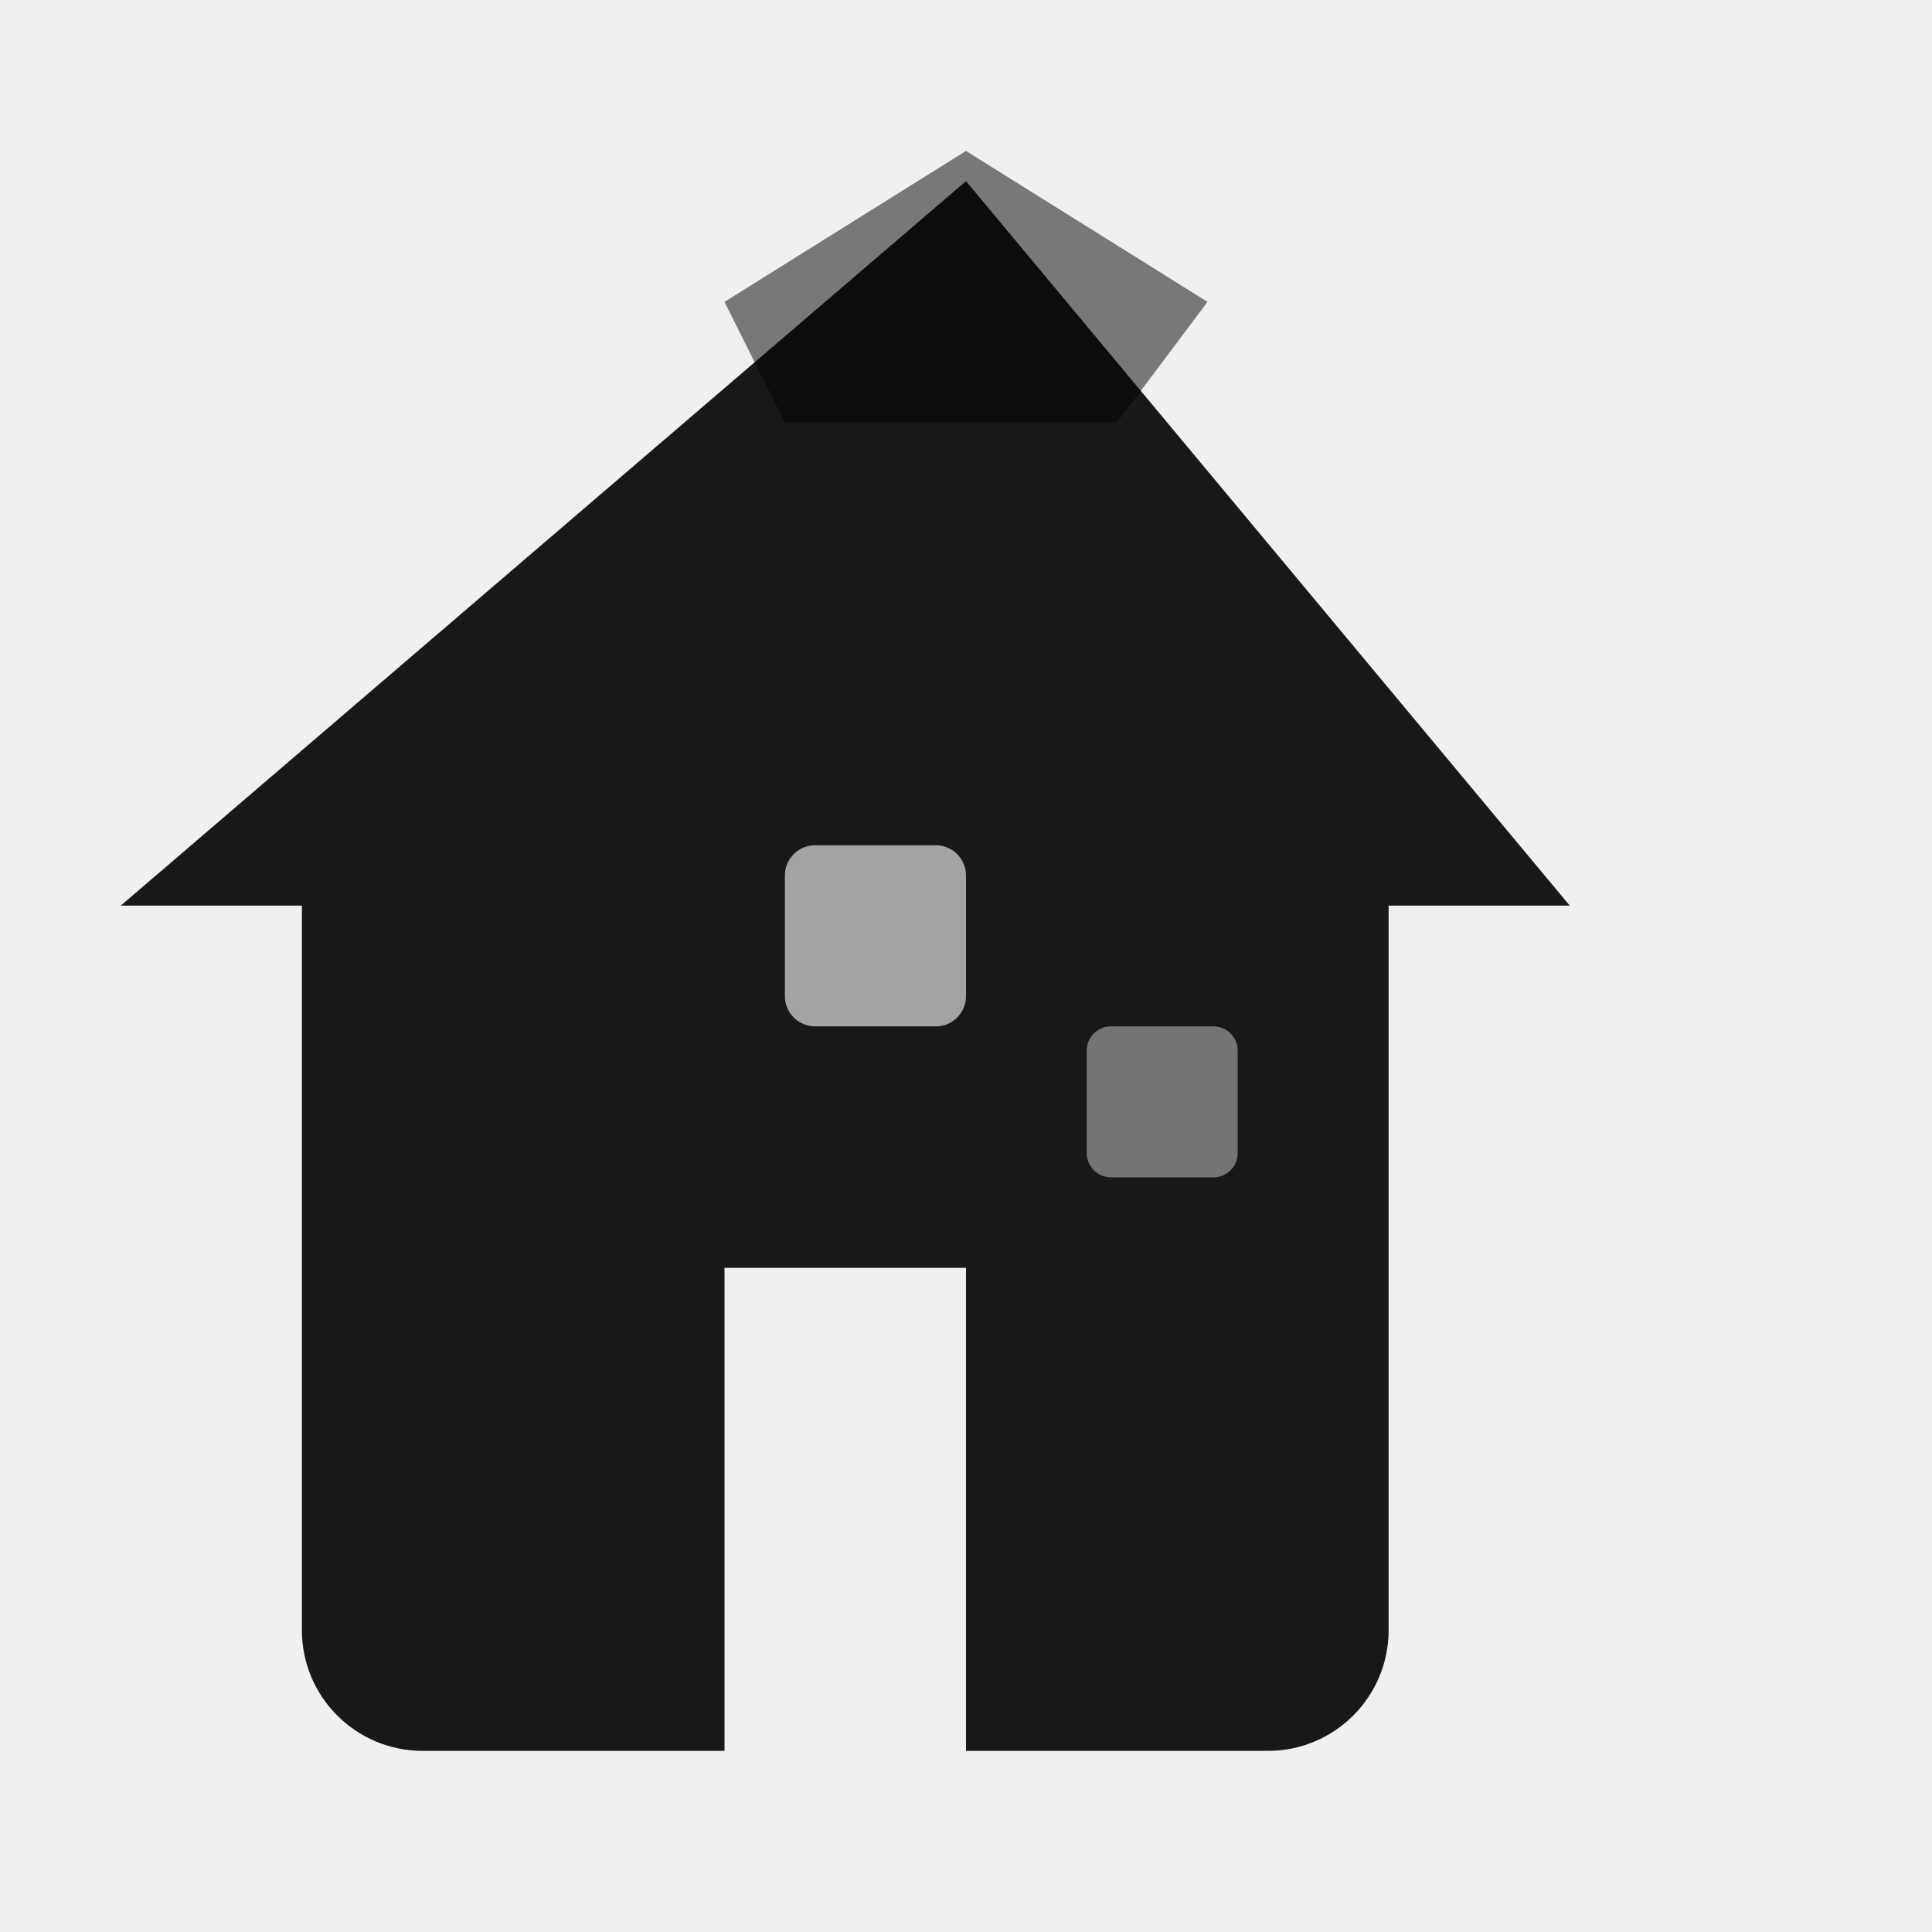
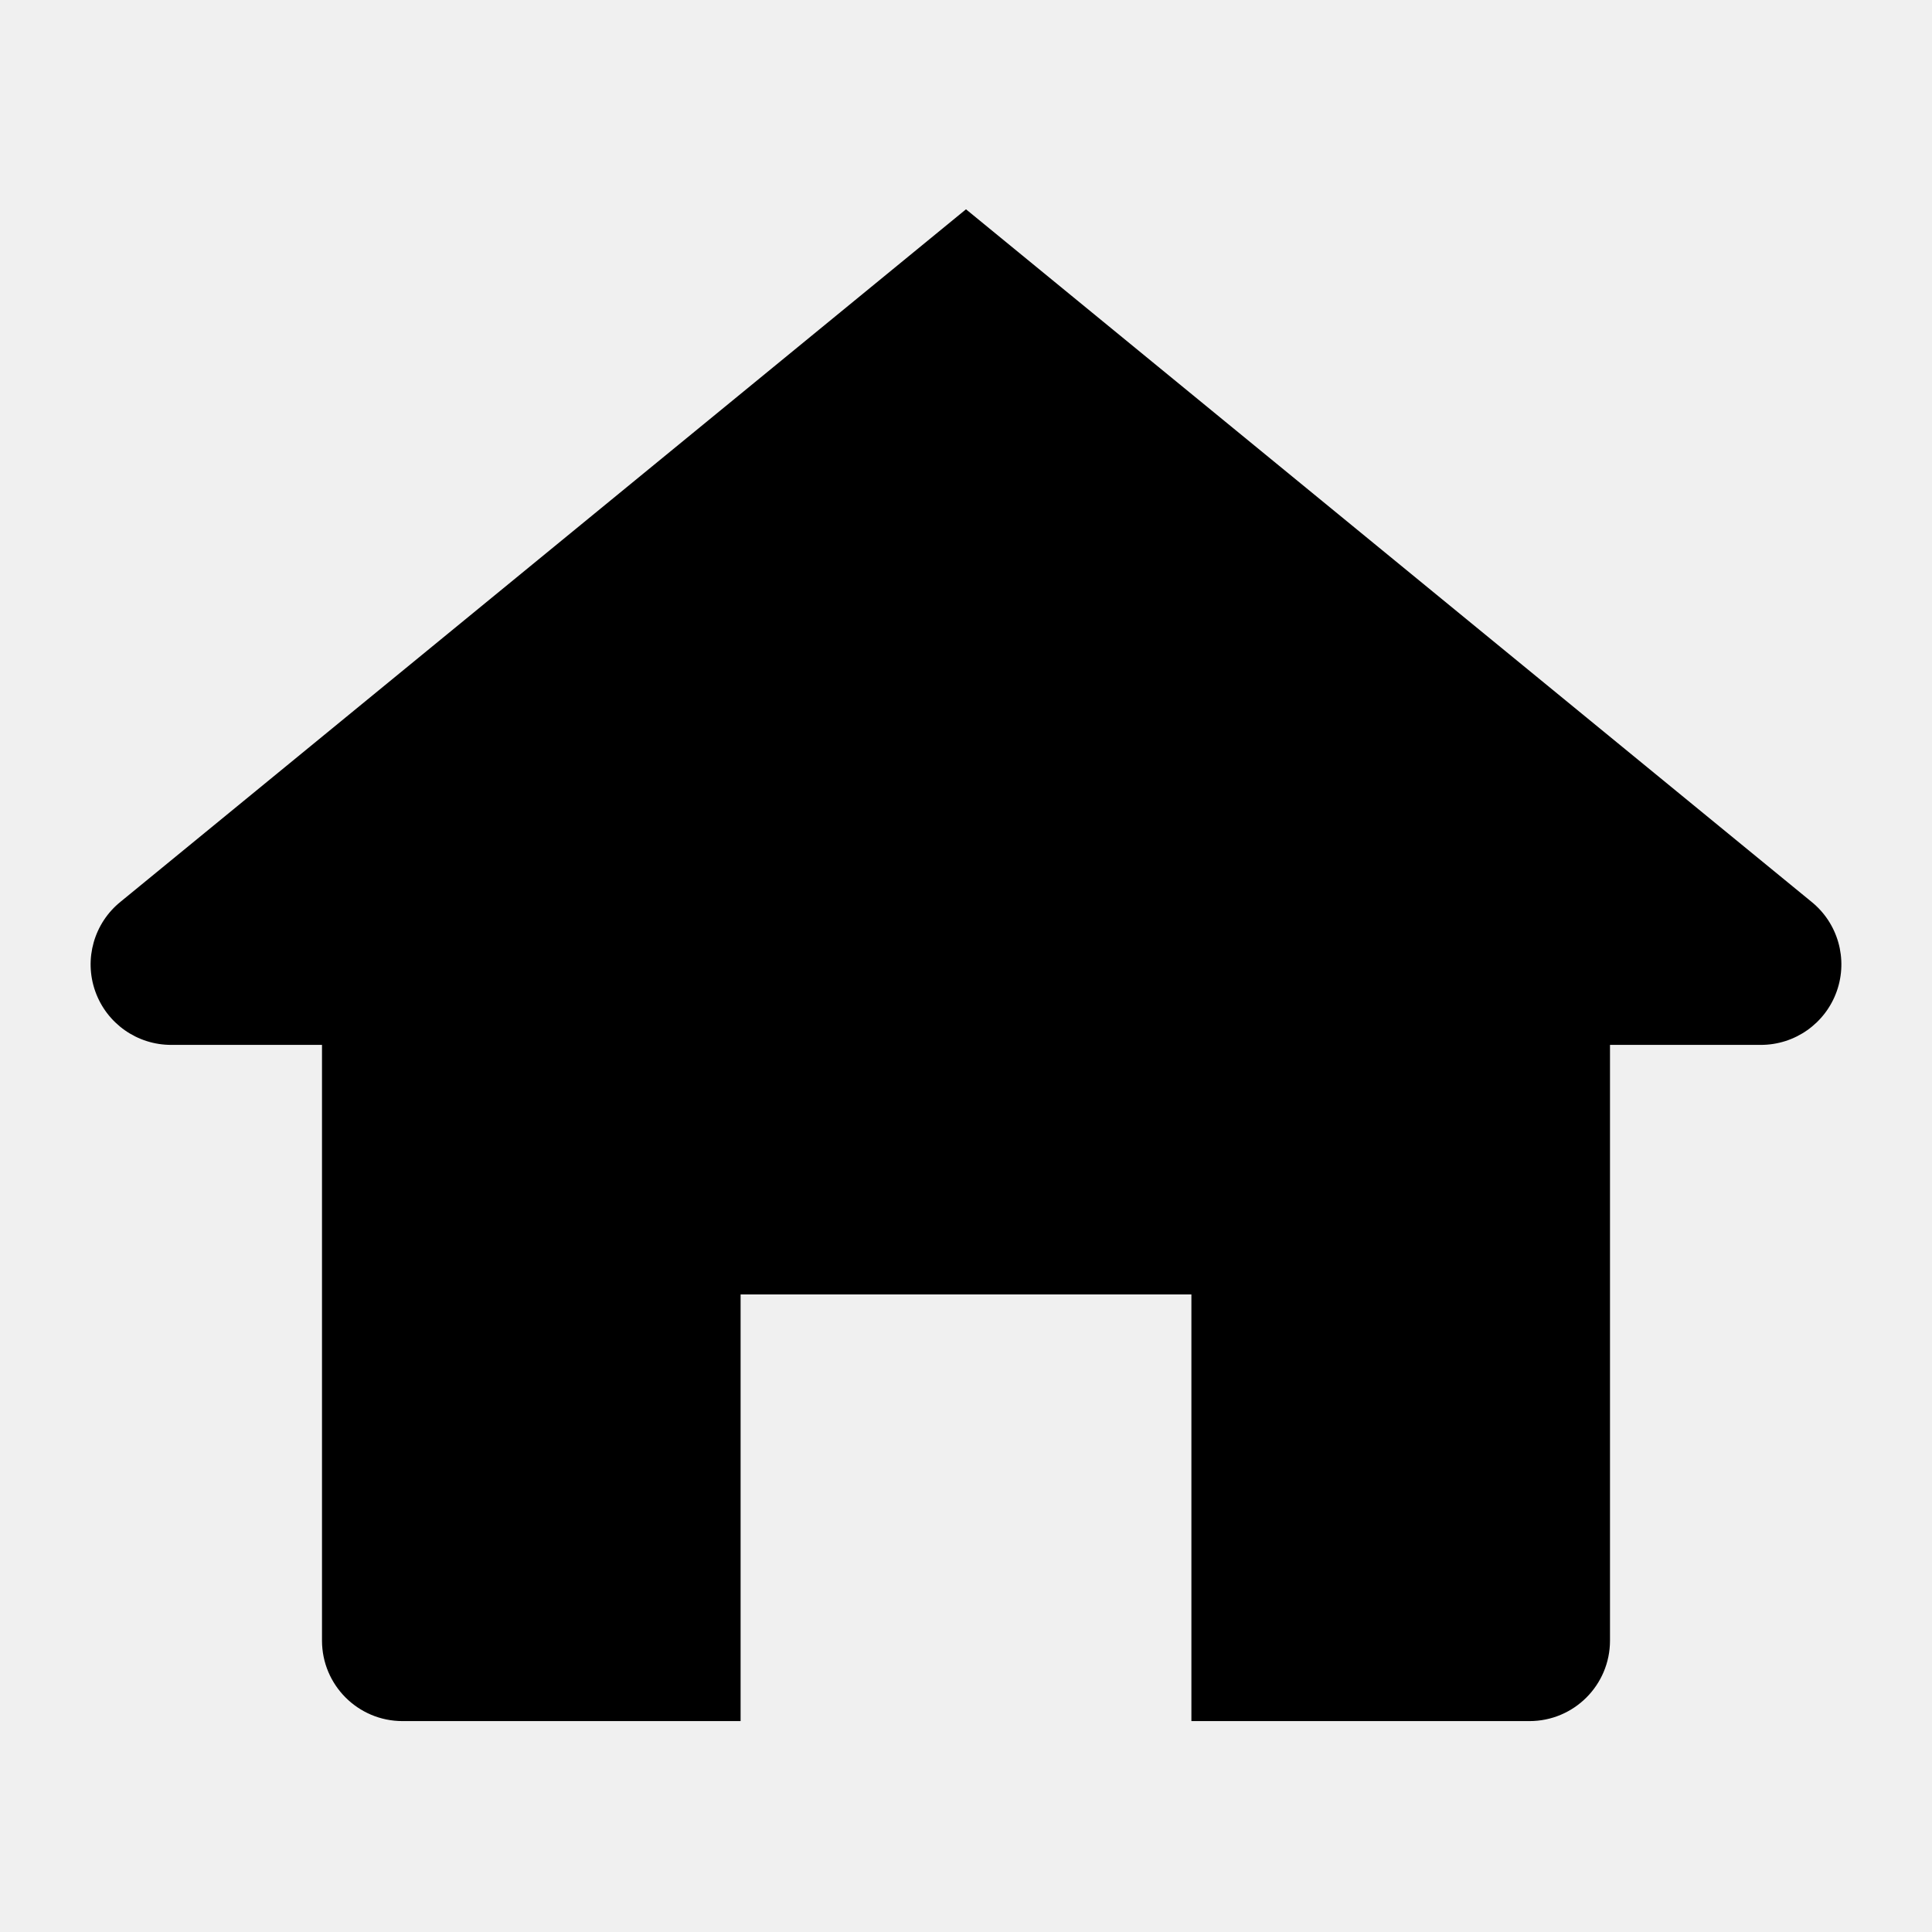
- <svg xmlns="http://www.w3.org/2000/svg" viewBox="0 0 32 32" fill="currentColor">
-   <path d="M16 3L2 15h3v12a2 2 0 002 2h5v-8h4v8h5a2 2 0 002-2V15h3L16 3z" opacity="0.9" />
-   <path d="M20 5l-1.5 2H13L12 5l4-2.5L20 5z" opacity="0.5" />
-   <rect x="13" y="14" width="3" height="3" rx="0.5" fill="white" opacity="0.6" />
-   <rect x="18" y="17" width="2.5" height="2.5" rx="0.4" fill="white" opacity="0.4" />
+ <svg xmlns="http://www.w3.org/2000/svg" viewBox="0 0 24 24">
+   <path d="M12 2.6 1.5 11.2a1 1 0 0 0 .63 1.78H4v7.4a1 1 0 0 0 1 1h4.2v-5.3h5.6v5.3H19a1 1 0 0 0 1-1v-7.4h1.87a1 1 0 0 0 .63-1.78L12 2.6z" />
</svg>
